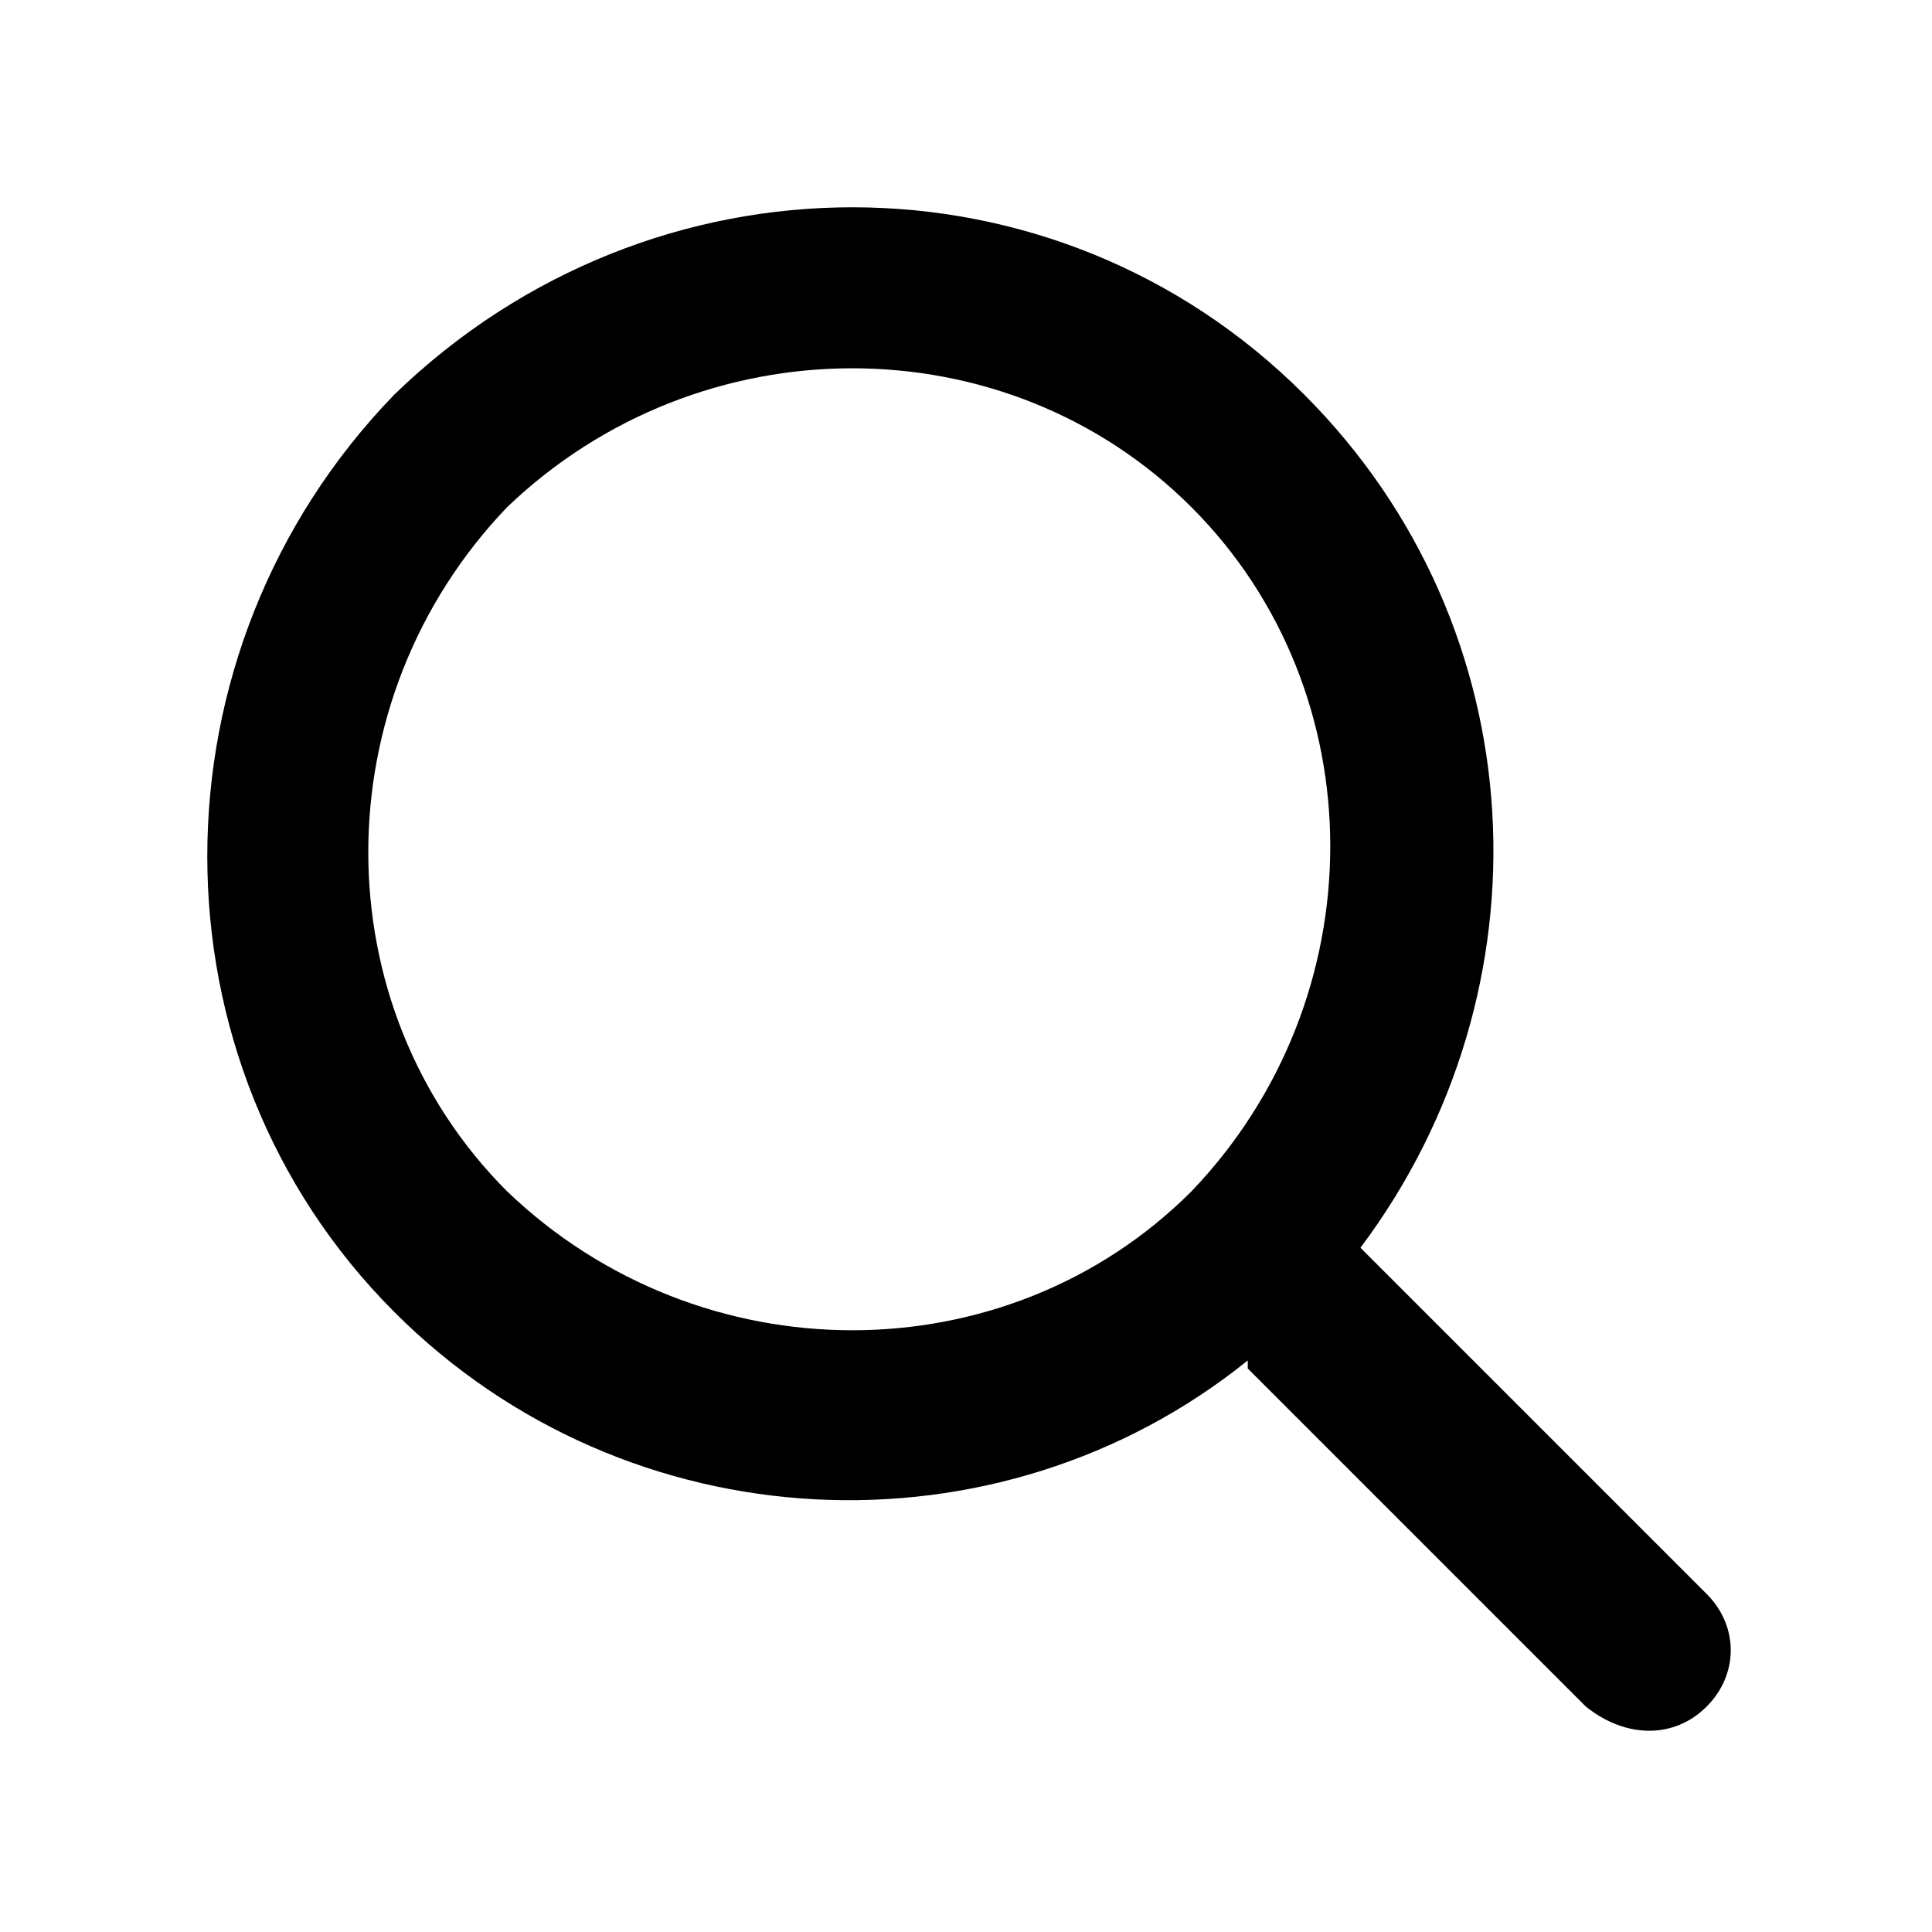
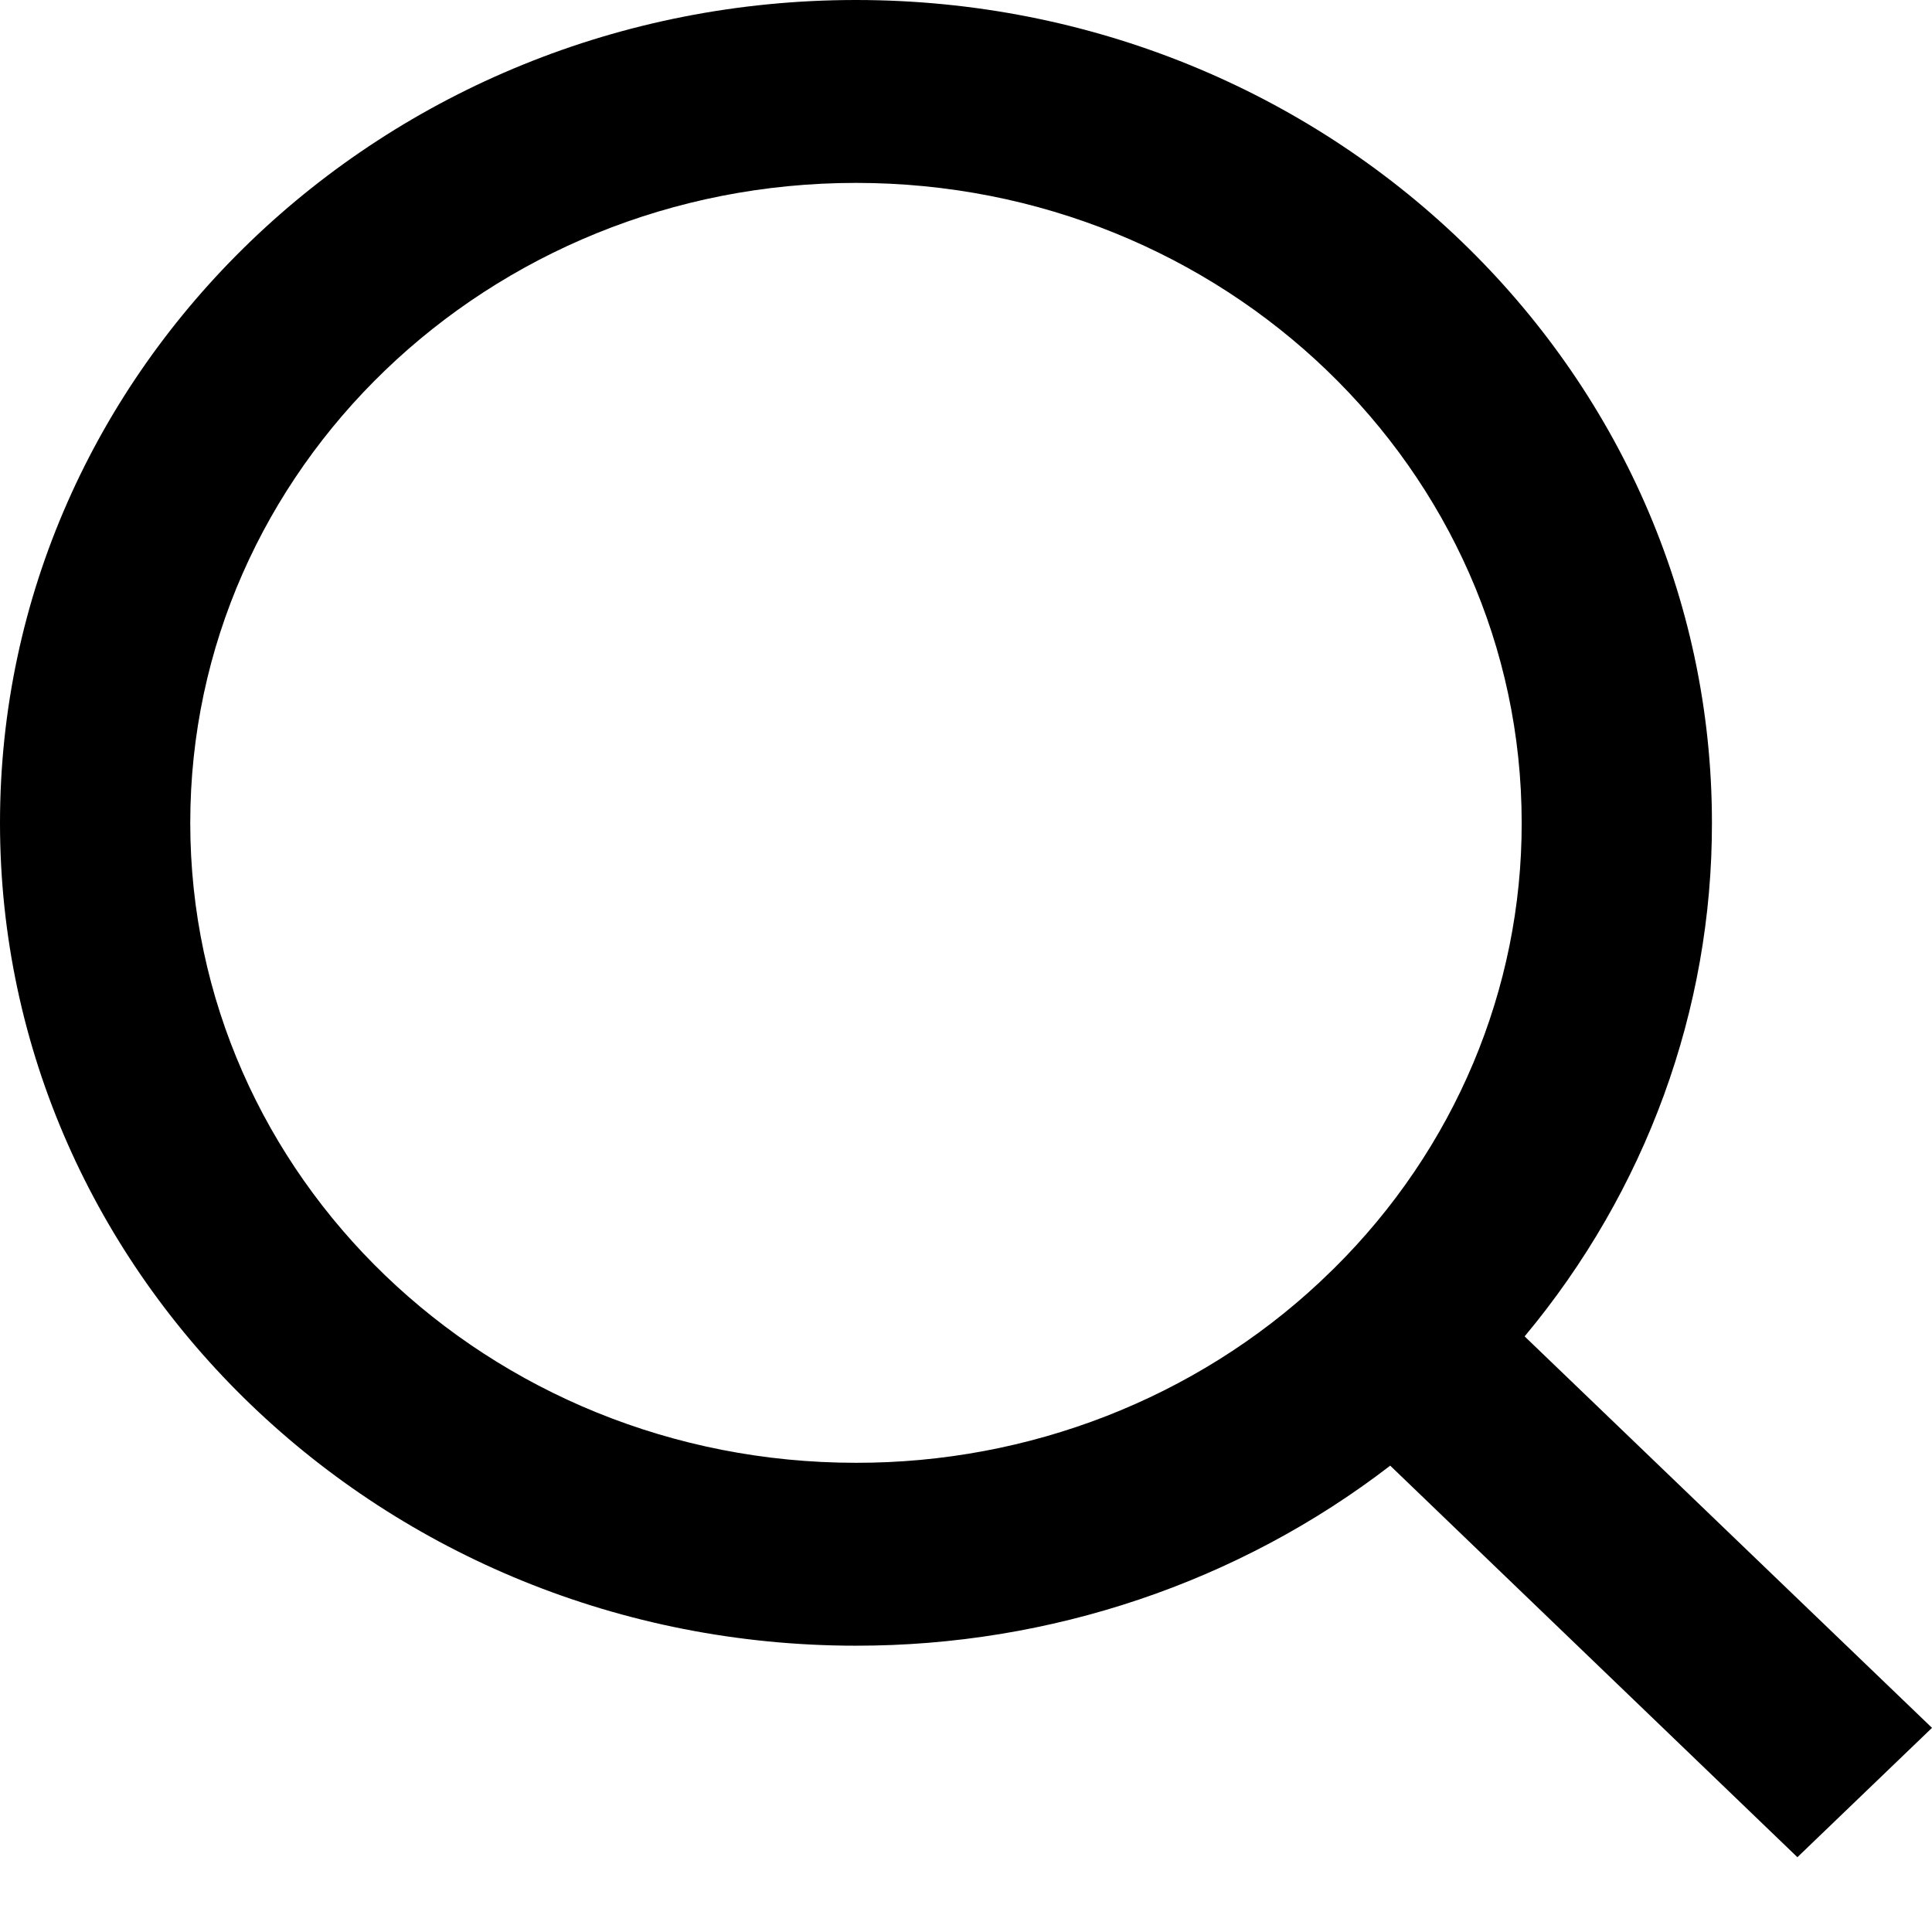
- <svg xmlns="http://www.w3.org/2000/svg" viewBox="0 0 24 24" width="24" height="24">
-   <path d="M16.9,15.5c2.4-3.2,2.2-7.7-0.7-10.6c-3.1-3.1-8.1-3.1-11.3,0c-3.1,3.2-3.1,8.3,0,11.4     c2.9,2.9,7.5,3.1,10.6,0.6c0,0.1,0,0.1,0,0.1l4.2,4.2c0.5,0.4,1.1,0.4,1.5,0c0.4-0.4,0.4-1,0-1.4L16.9,15.5     C16.9,15.5,16.9,15.5,16.9,15.5L16.9,15.5z M14.8,6.3c2.3,2.3,2.3,6.1,0,8.5c-2.3,2.3-6.1,2.3-8.5,0C4,12.5,4,8.7,6.3,6.3     C8.7,4,12.5,4,14.8,6.3z" />
+ <svg xmlns="http://www.w3.org/2000/svg" width="21" height="21" viewBox="0 0 21 21" fill="none">
+   <path d="M16.572 14.526L21 18.781L19.537 20.187L15.111 15.931C13.463 17.2 11.415 17.89 9.304 17.888C4.168 17.888 0 13.881 0 8.944C0 4.007 4.168 0 9.304 0C14.44 0 18.608 4.007 18.608 8.944C18.611 10.973 17.893 12.942 16.572 14.526ZM14.499 13.788C15.811 12.491 16.543 10.753 16.54 8.944C16.54 5.101 13.302 1.988 9.304 1.988C5.306 1.988 2.068 5.101 2.068 8.944C2.068 12.787 5.306 15.9 9.304 15.9C11.186 15.903 12.994 15.199 14.344 13.937L14.499 13.788Z" fill="currentColor" />
</svg>
